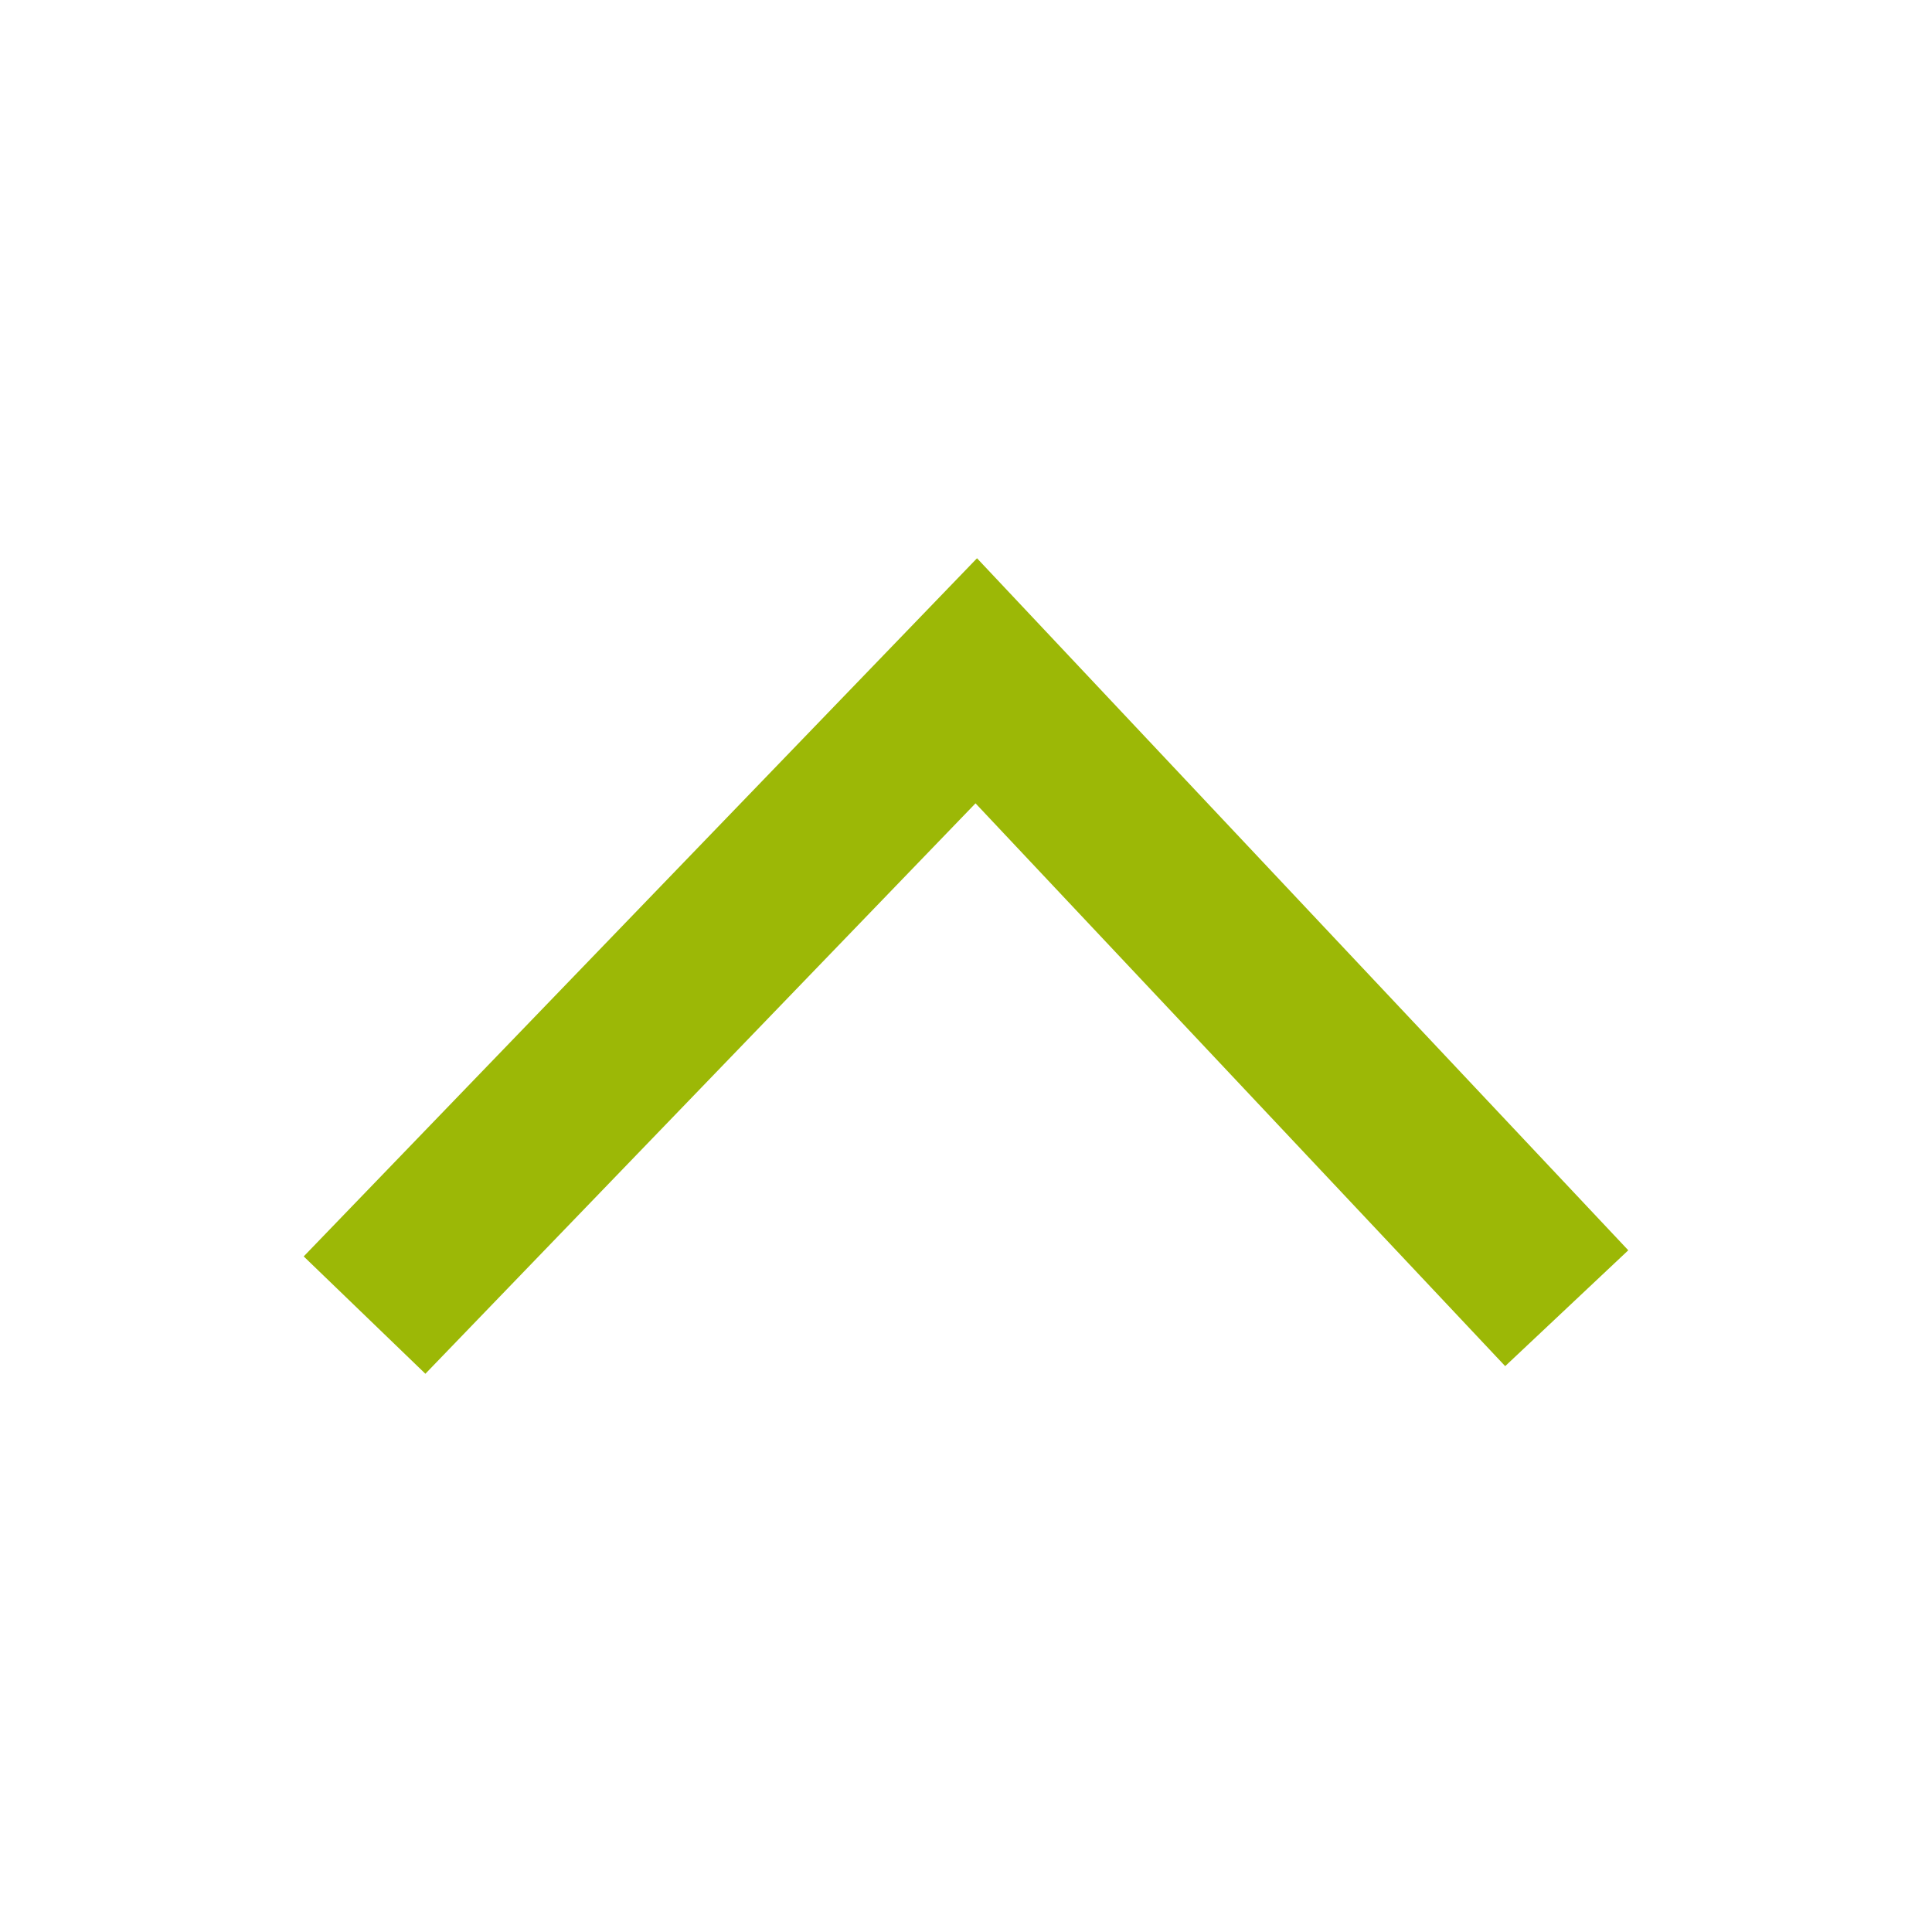
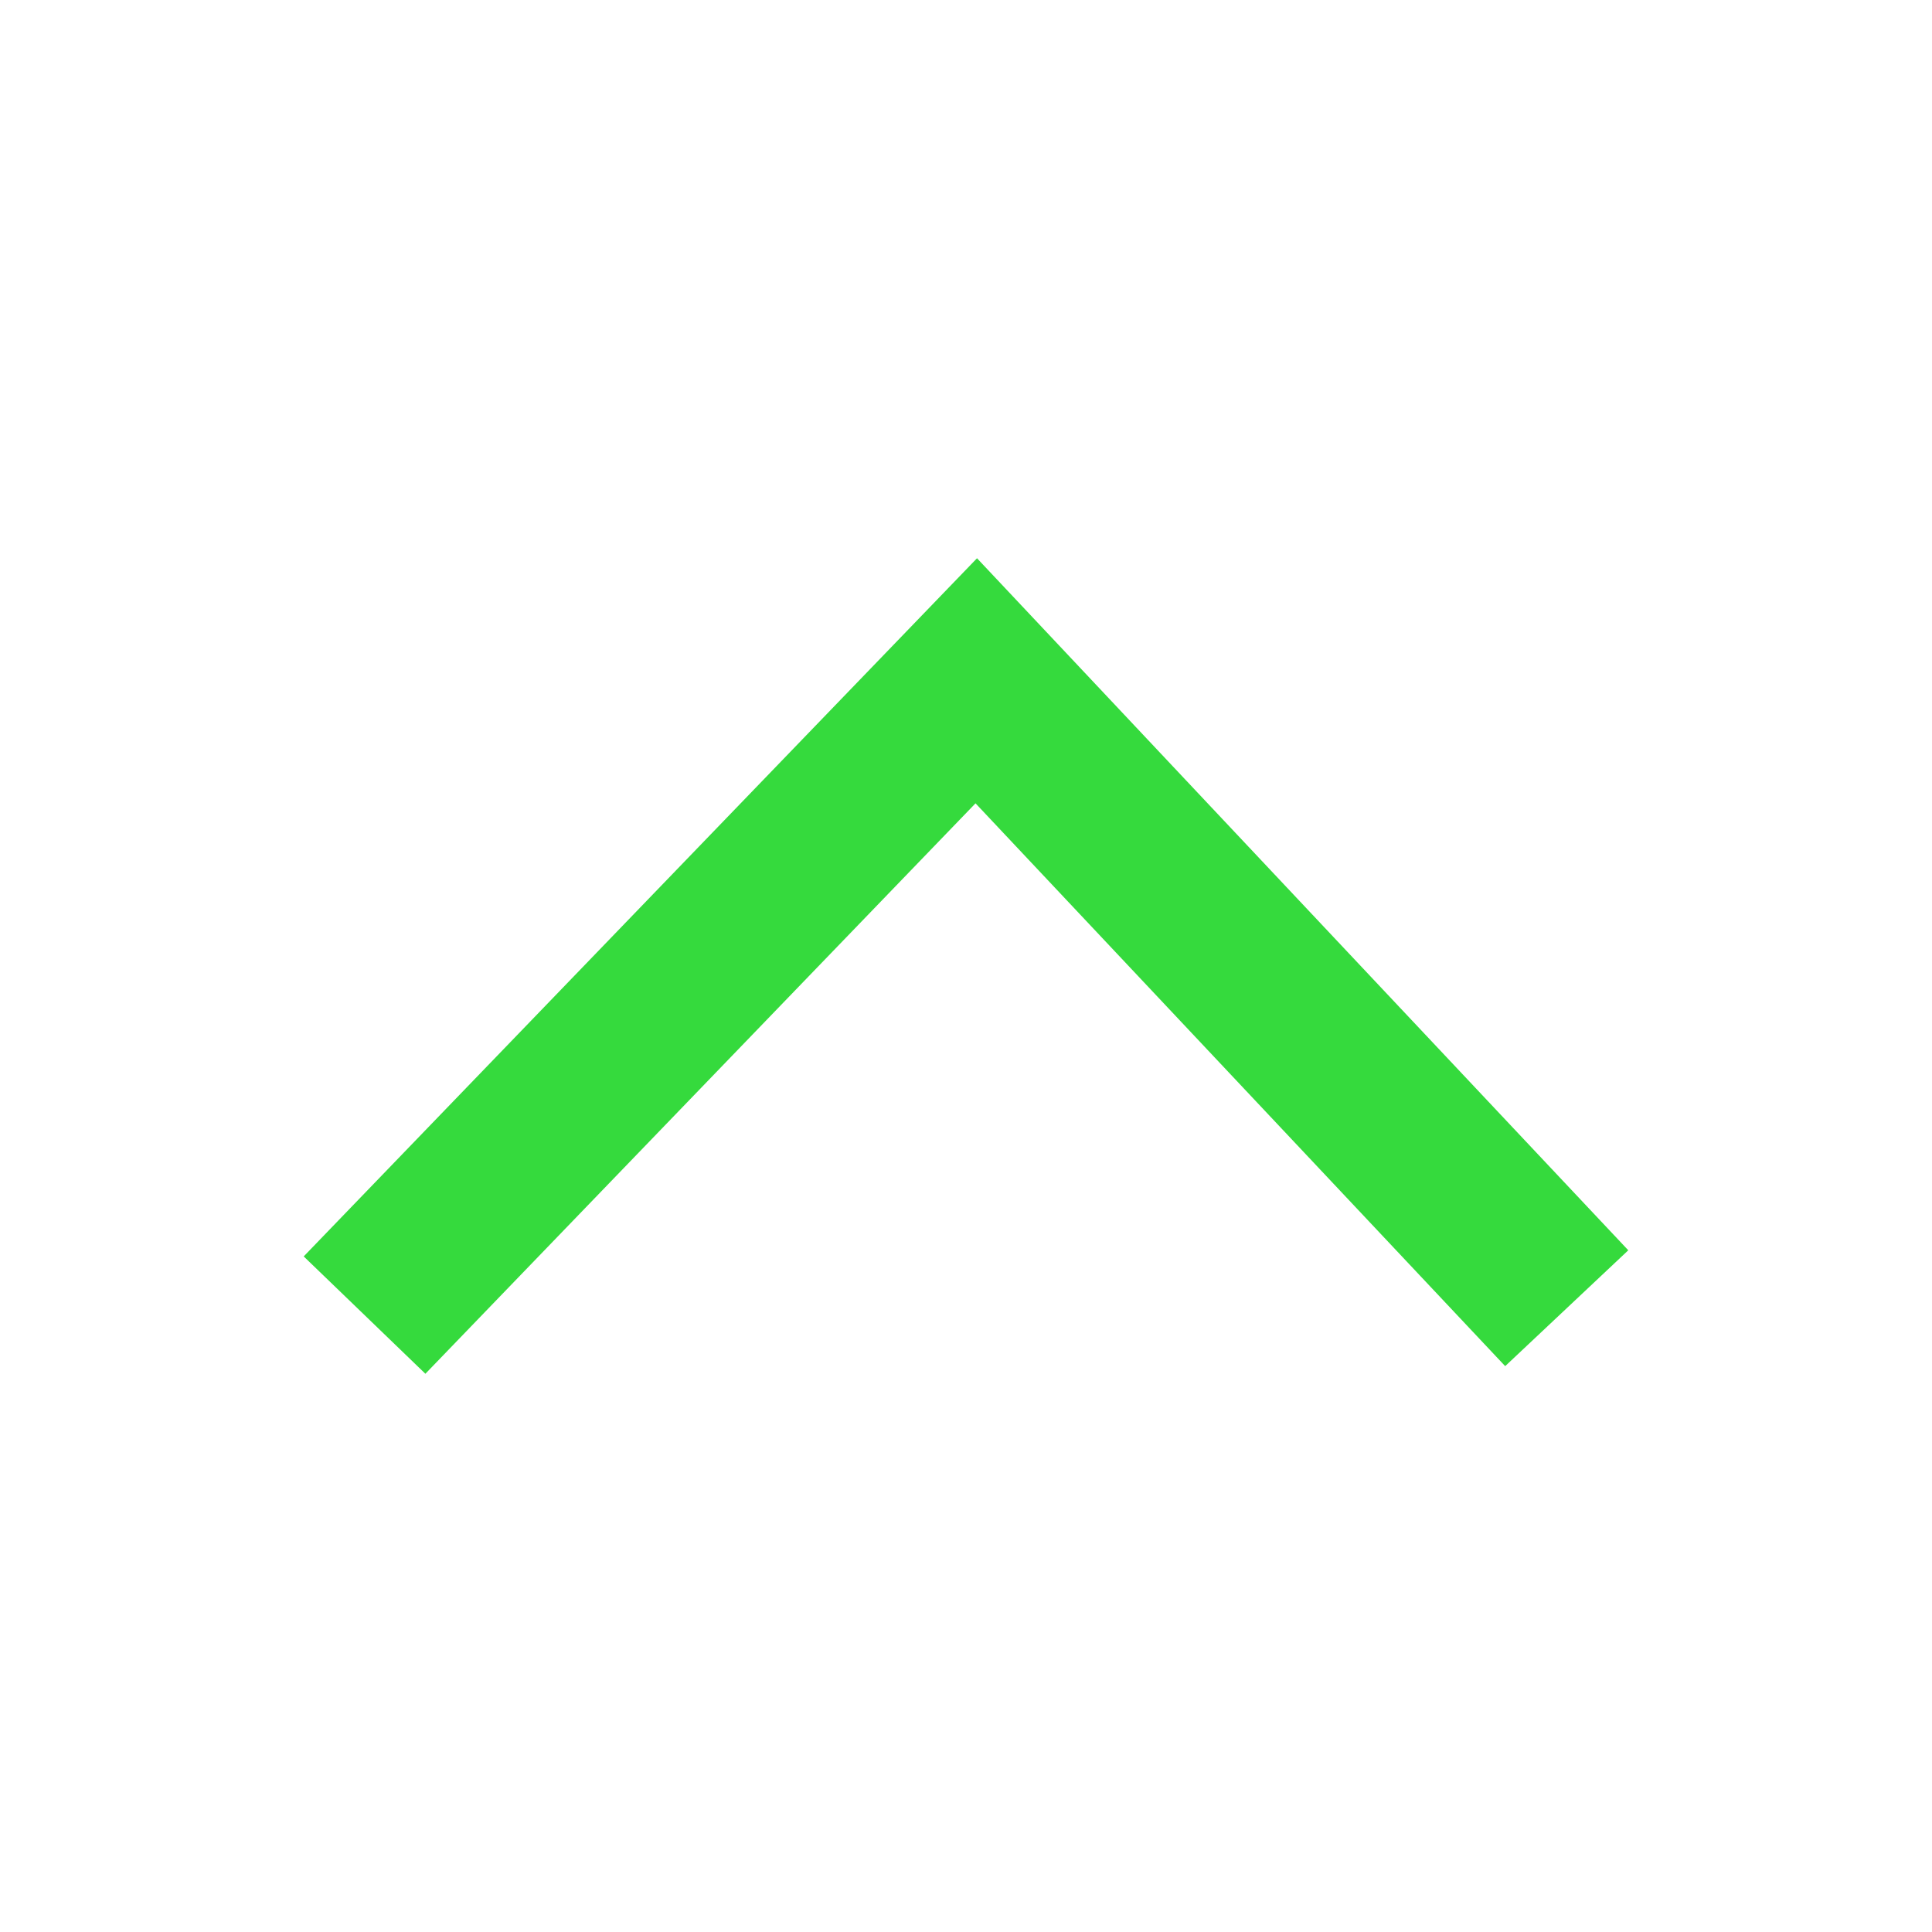
<svg xmlns="http://www.w3.org/2000/svg" width="16" height="16" id="svg2" version="1.1">
  <defs id="defs12">
    </defs>
  <style type="text/css" id="style4">.icon-canvas-transparent{opacity:0;fill:#F6F6F6;} .icon-vs-out{opacity:0;fill:#F6F6F6;} .icon-vs-fg{opacity:0;fill:#F0EFF1;} .icon-folder{fill:#C5C5C5;}</style>
-   <path style="fill:none;fill-rule:evenodd;stroke:#9cb806;stroke-width:1.4;stroke-linecap:butt;stroke-linejoin:miter;stroke-miterlimit:4;stroke-dasharray:none;stroke-opacity:1" d="M 3.019,10.891 8.085,5.638 12.975,10.834" id="path4182" />
+   <path style="fill:none;fill-rule:evenodd;stroke:#35da3d;stroke-width:1.4;stroke-linecap:butt;stroke-linejoin:miter;stroke-miterlimit:4;stroke-dasharray:none;stroke-opacity:1" d="M 3.019,10.891 8.085,5.638 12.975,10.834" id="path4182" />
</svg>
